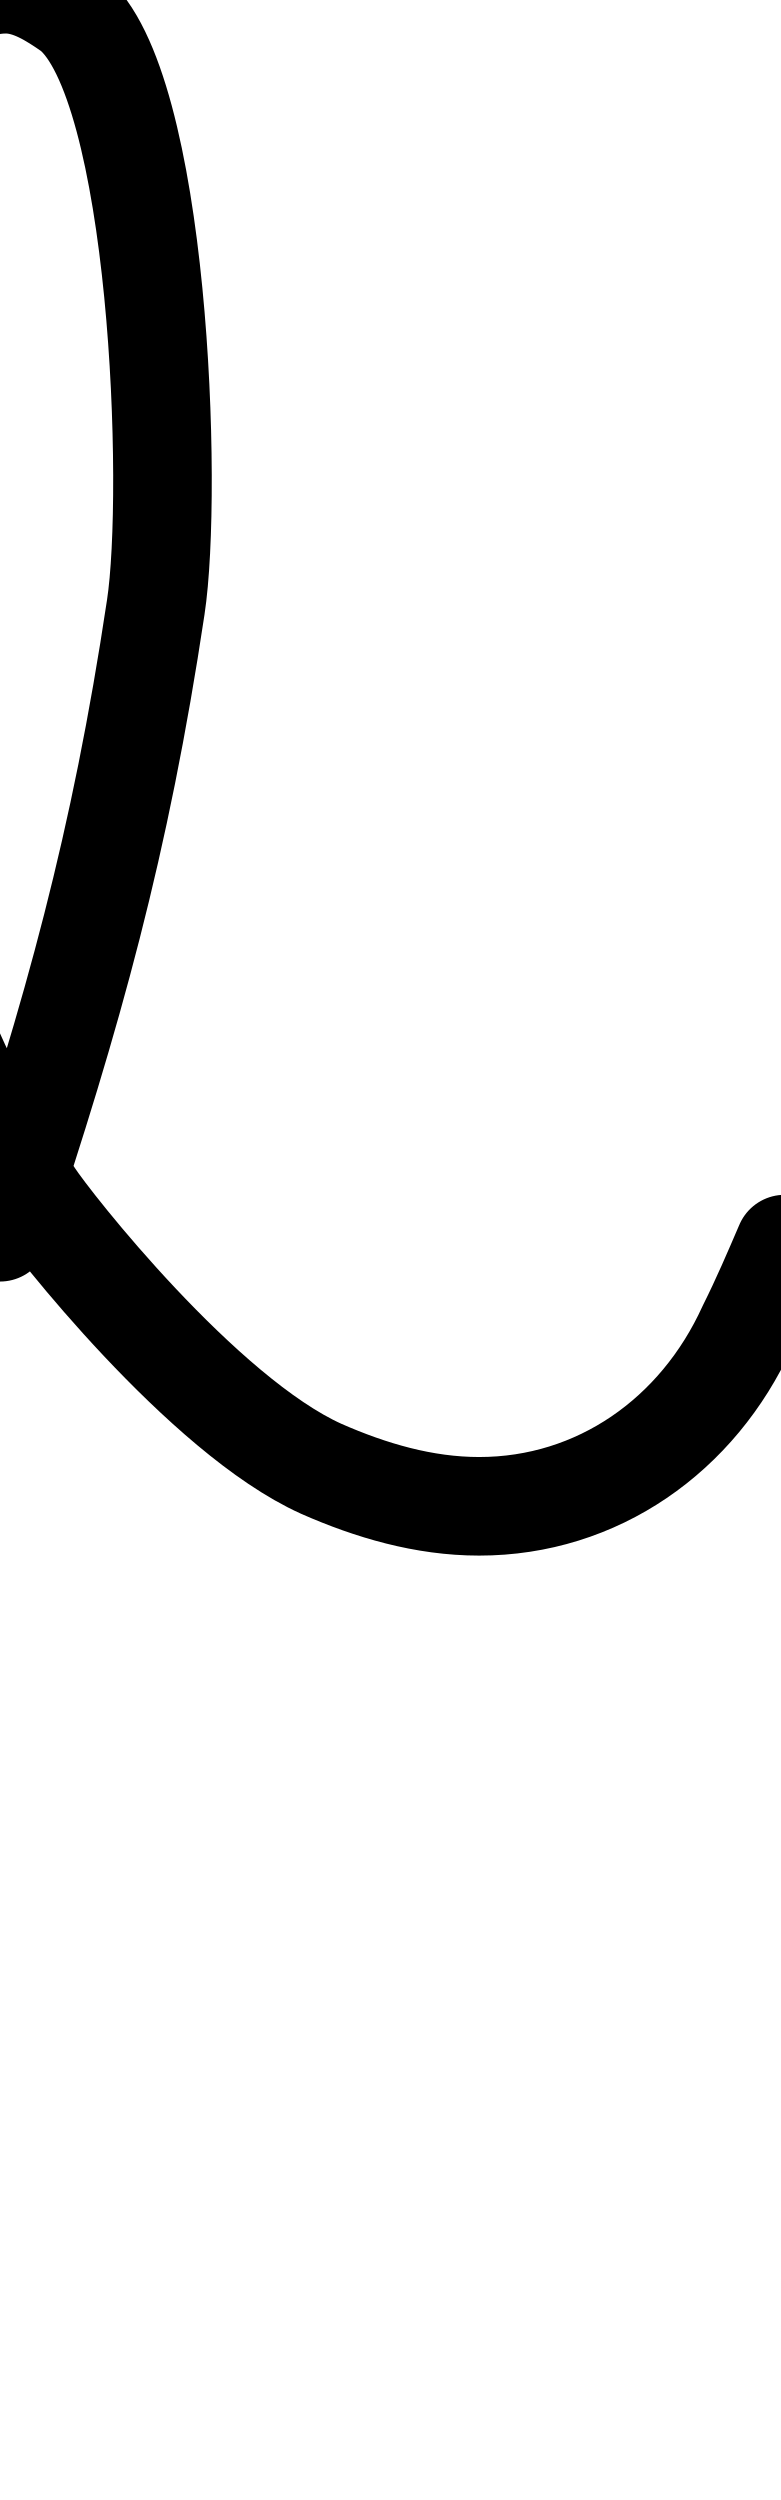
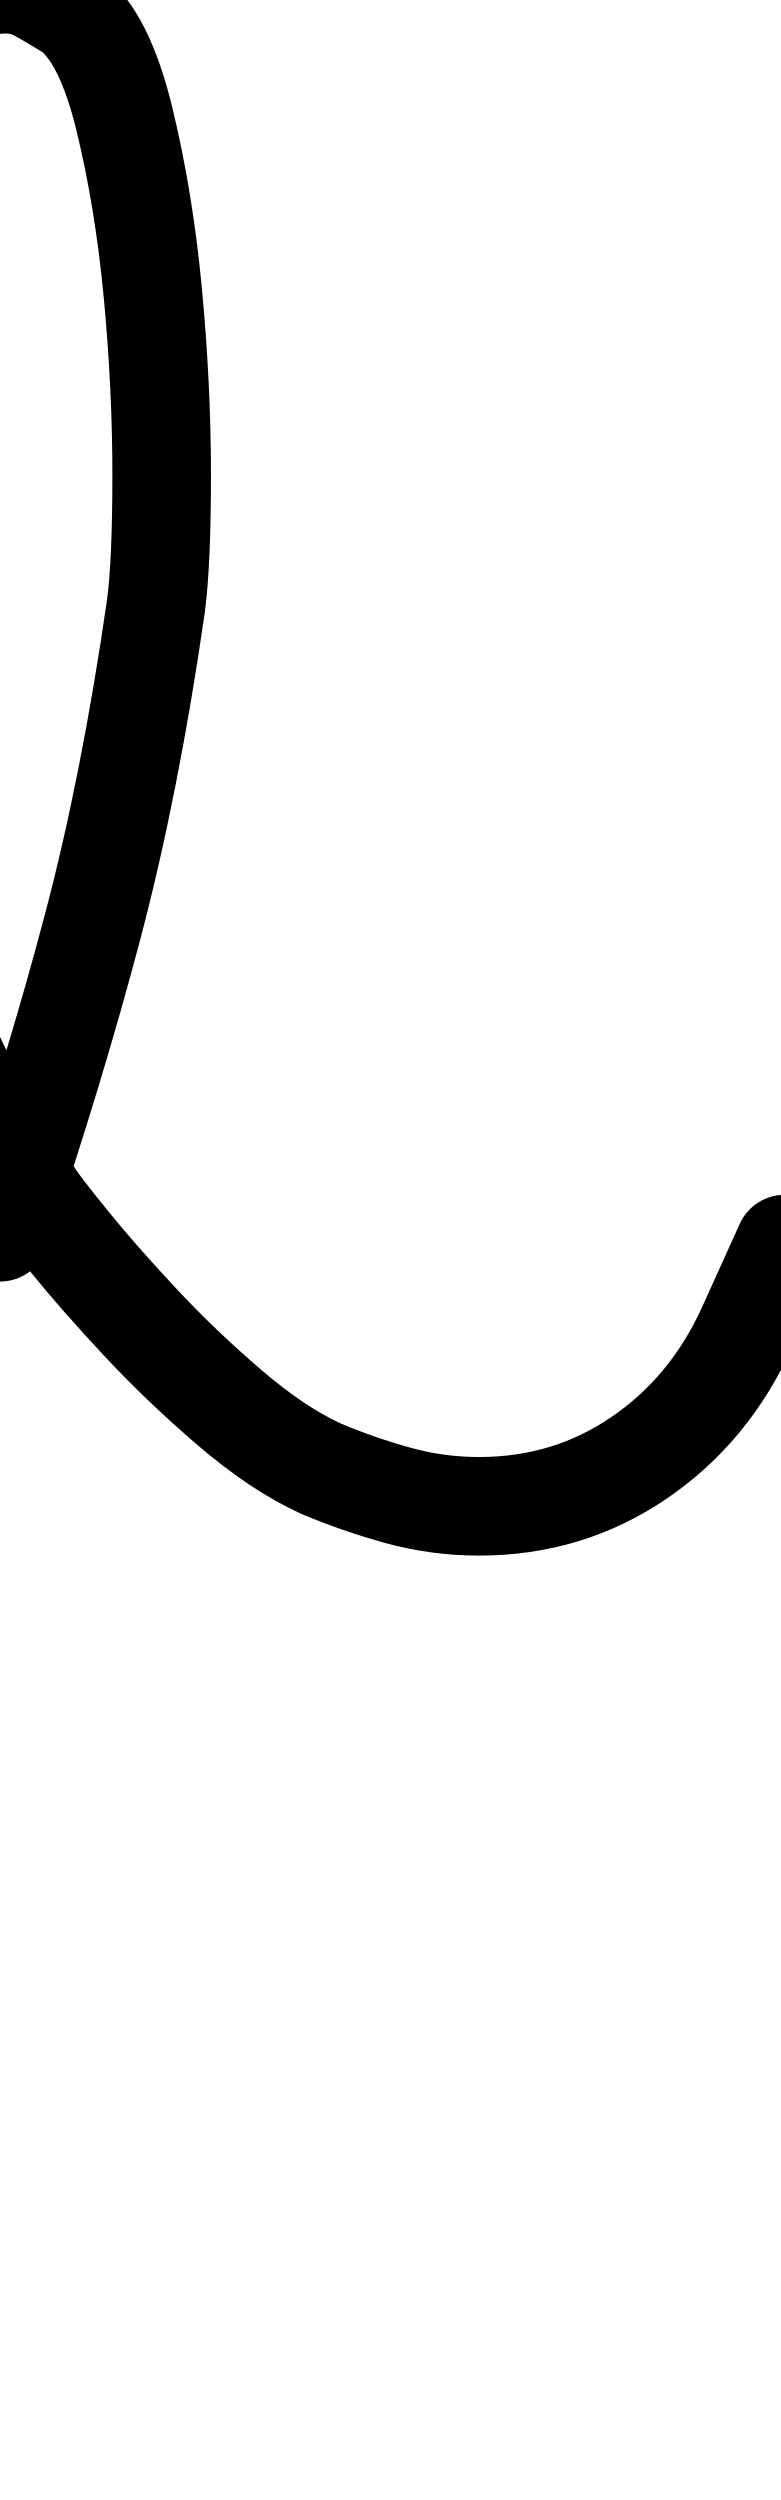
<svg xmlns="http://www.w3.org/2000/svg" width="396" height="1268" viewBox="0 0 396 1268" fill="none" stroke="currentColor" stroke-width="50" stroke-linecap="round" stroke-linejoin="round">
-   <path d="M0 625C37 514 61 428 79 308C88 249 81 42 36 6C26 -1 15 -8 3 -8C-69 -8 -83 165 -83 216C-83 351 -58 495 17 606C26 620 103 718 163 745C188 756 215 764 243 764C303 764 354 728 379 673C386 659 392 645 398 631" />
+   <path d="M398 631Q393 642 388.5 652.0Q384 662 379 673Q360 715 324.0 739.5Q288 764 243 764Q222 764 202.0 758.5Q182 753 163 745Q141 735 116.5 714.0Q92 693 71.0 670.5Q50 648 35.0 629.5Q20 611 17 606Q-40 522 -61.5 420.0Q-83 318 -83 216Q-83 197 -79.5 159.5Q-76 122 -67.0 85.0Q-58 48 -41.0 20.0Q-24 -8 3 -8Q12 -8 20.0 -3.5Q28 1 36 6Q53 19 63.0 60.0Q73 101 77.5 148.5Q82 196 82.0 241.0Q82 286 79 308Q66 398 47.0 470.0Q28 542 0 625Q28 542 47.0 470.0Q66 398 79 308Q82 286 82.0 241.0Q82 196 77.5 148.5Q73 101 63.0 60.0Q53 19 36 6Q28 1 20.0 -3.5Q12 -8 3 -8Q-24 -8 -41.0 20.0Q-58 48 -67.0 85.0Q-76 122 -79.5 159.5Q-83 197 -83 216Q-83 318 -61.5 420.0Q-40 522 17 606Q20 611 35.0 629.5Q50 648 71.0 670.5Q92 693 116.5 714.0Q141 735 163 745Q182 753 202.0 758.5Q222 764 243 764Q288 764 324.0 739.5Q360 715 379 673Q384 662 388.5 652.0Q393 642 398 631Z" />
</svg>
